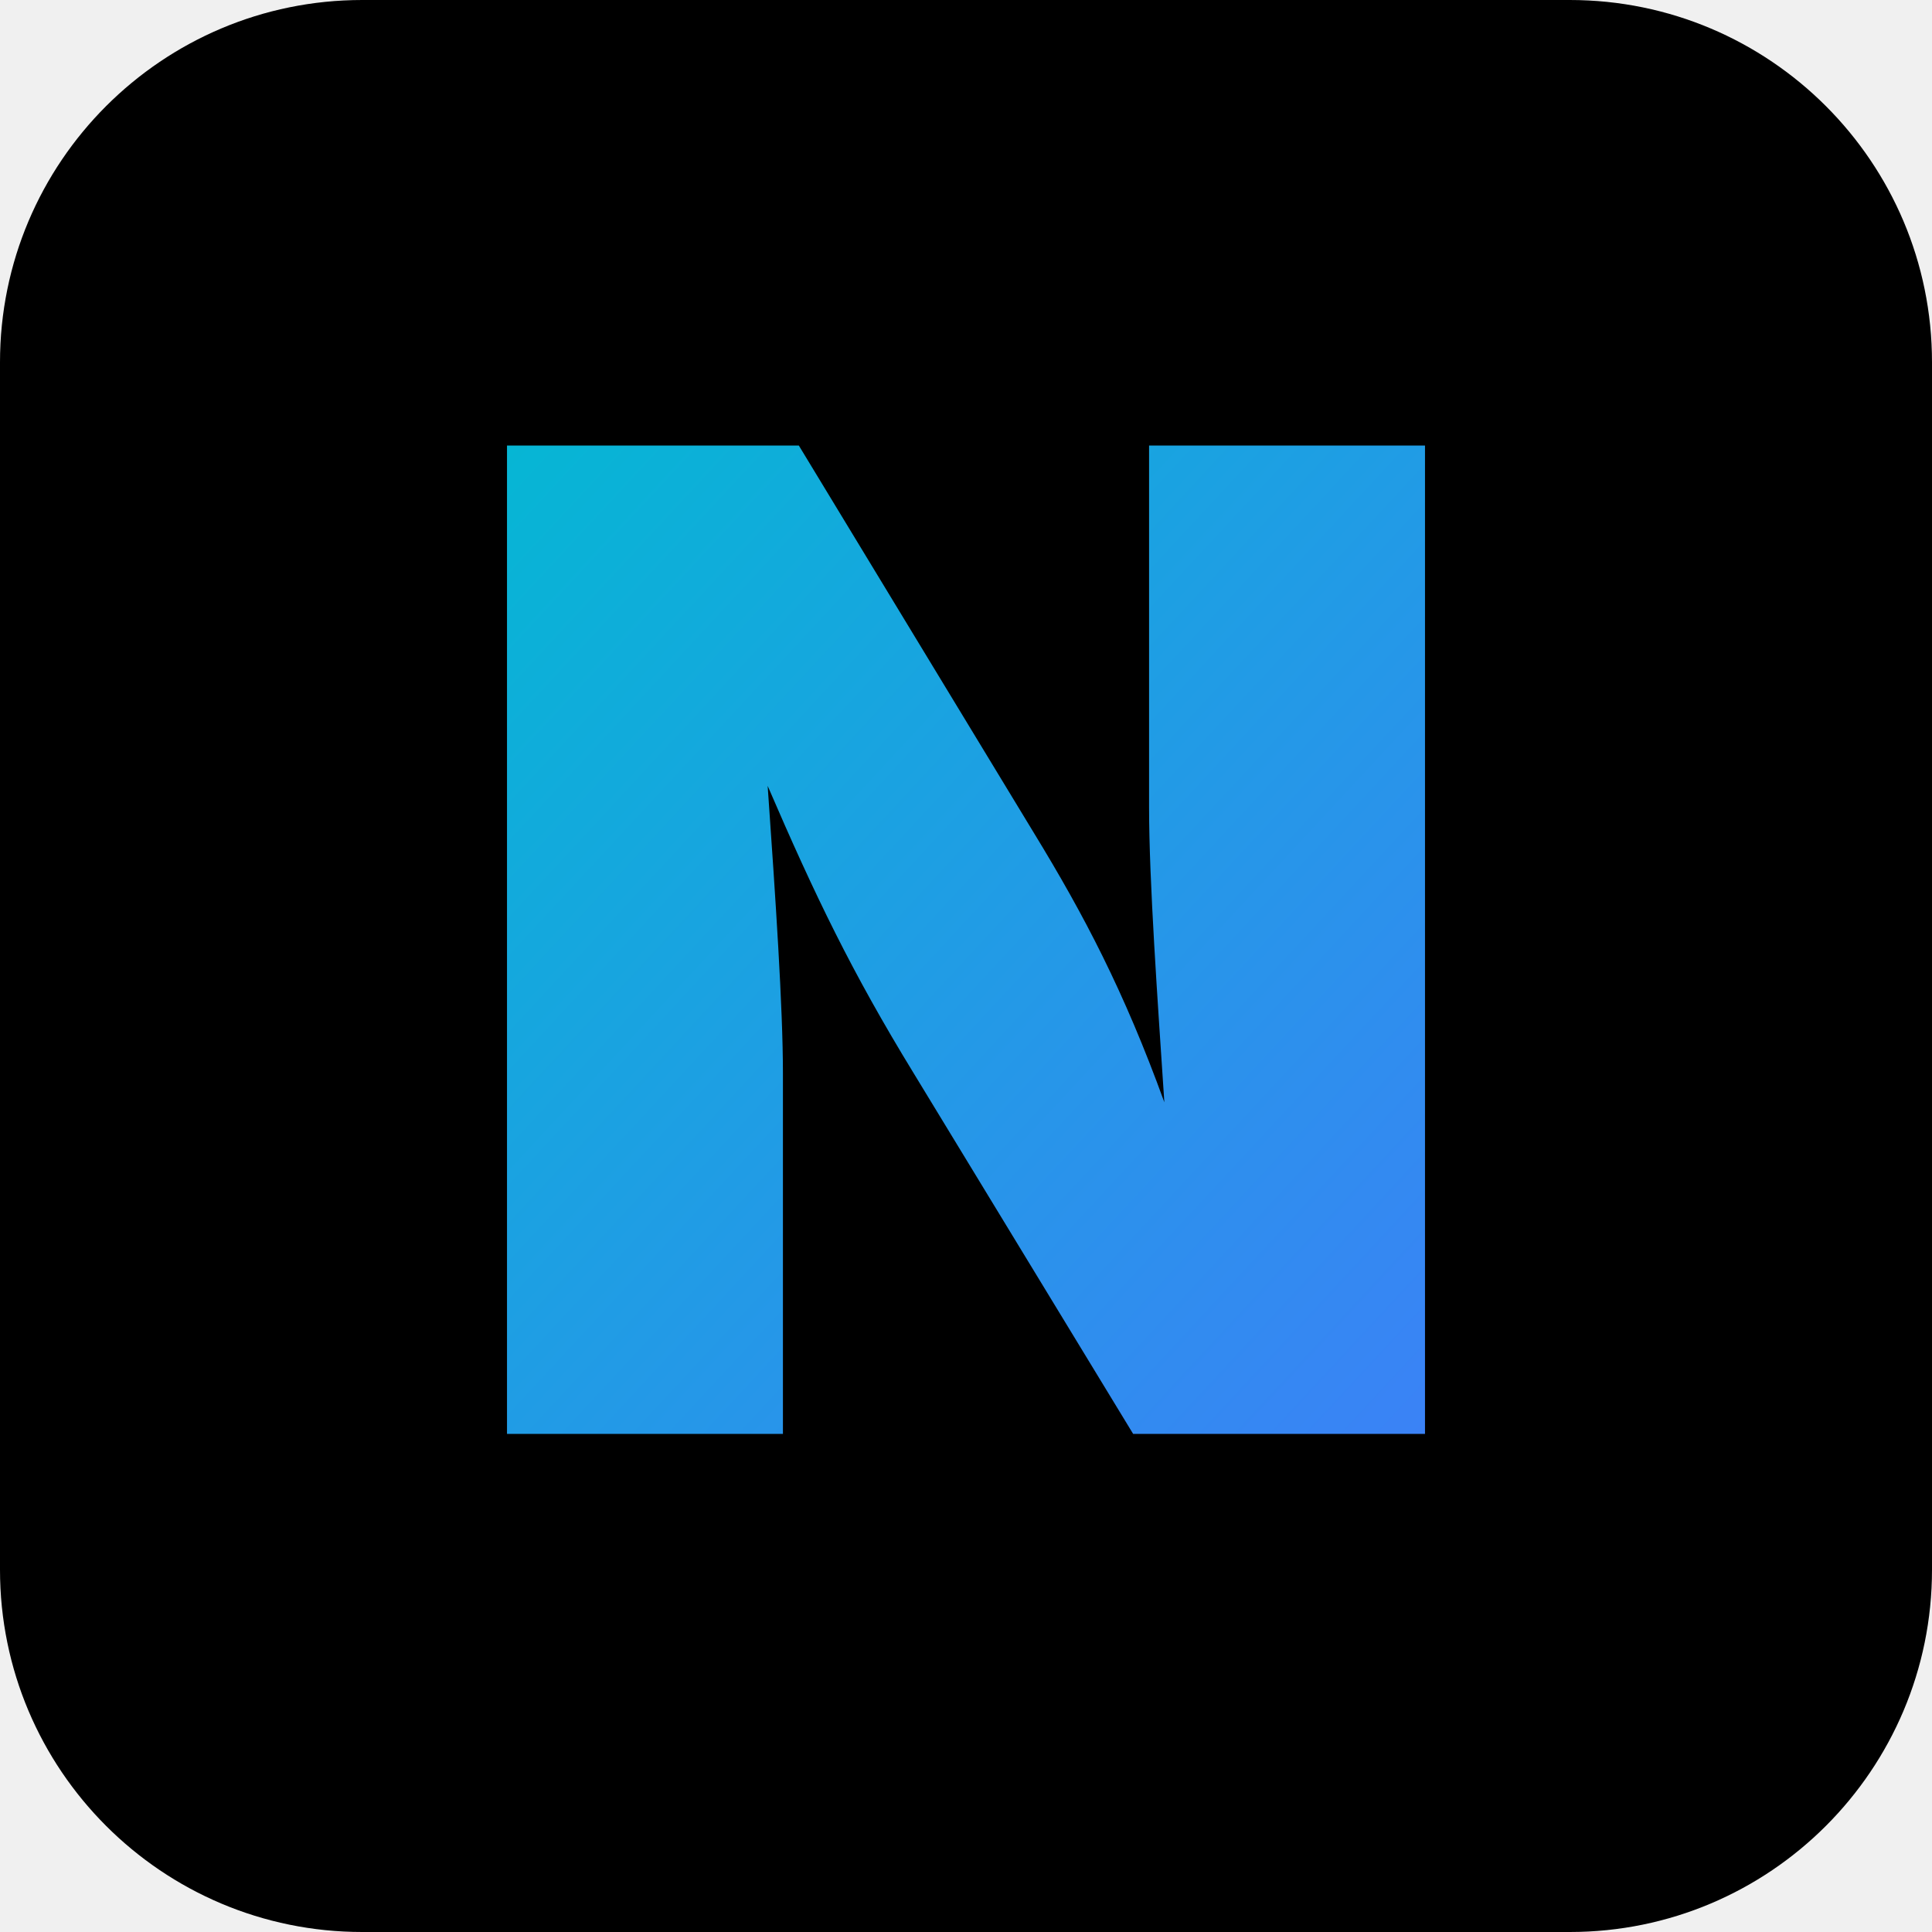
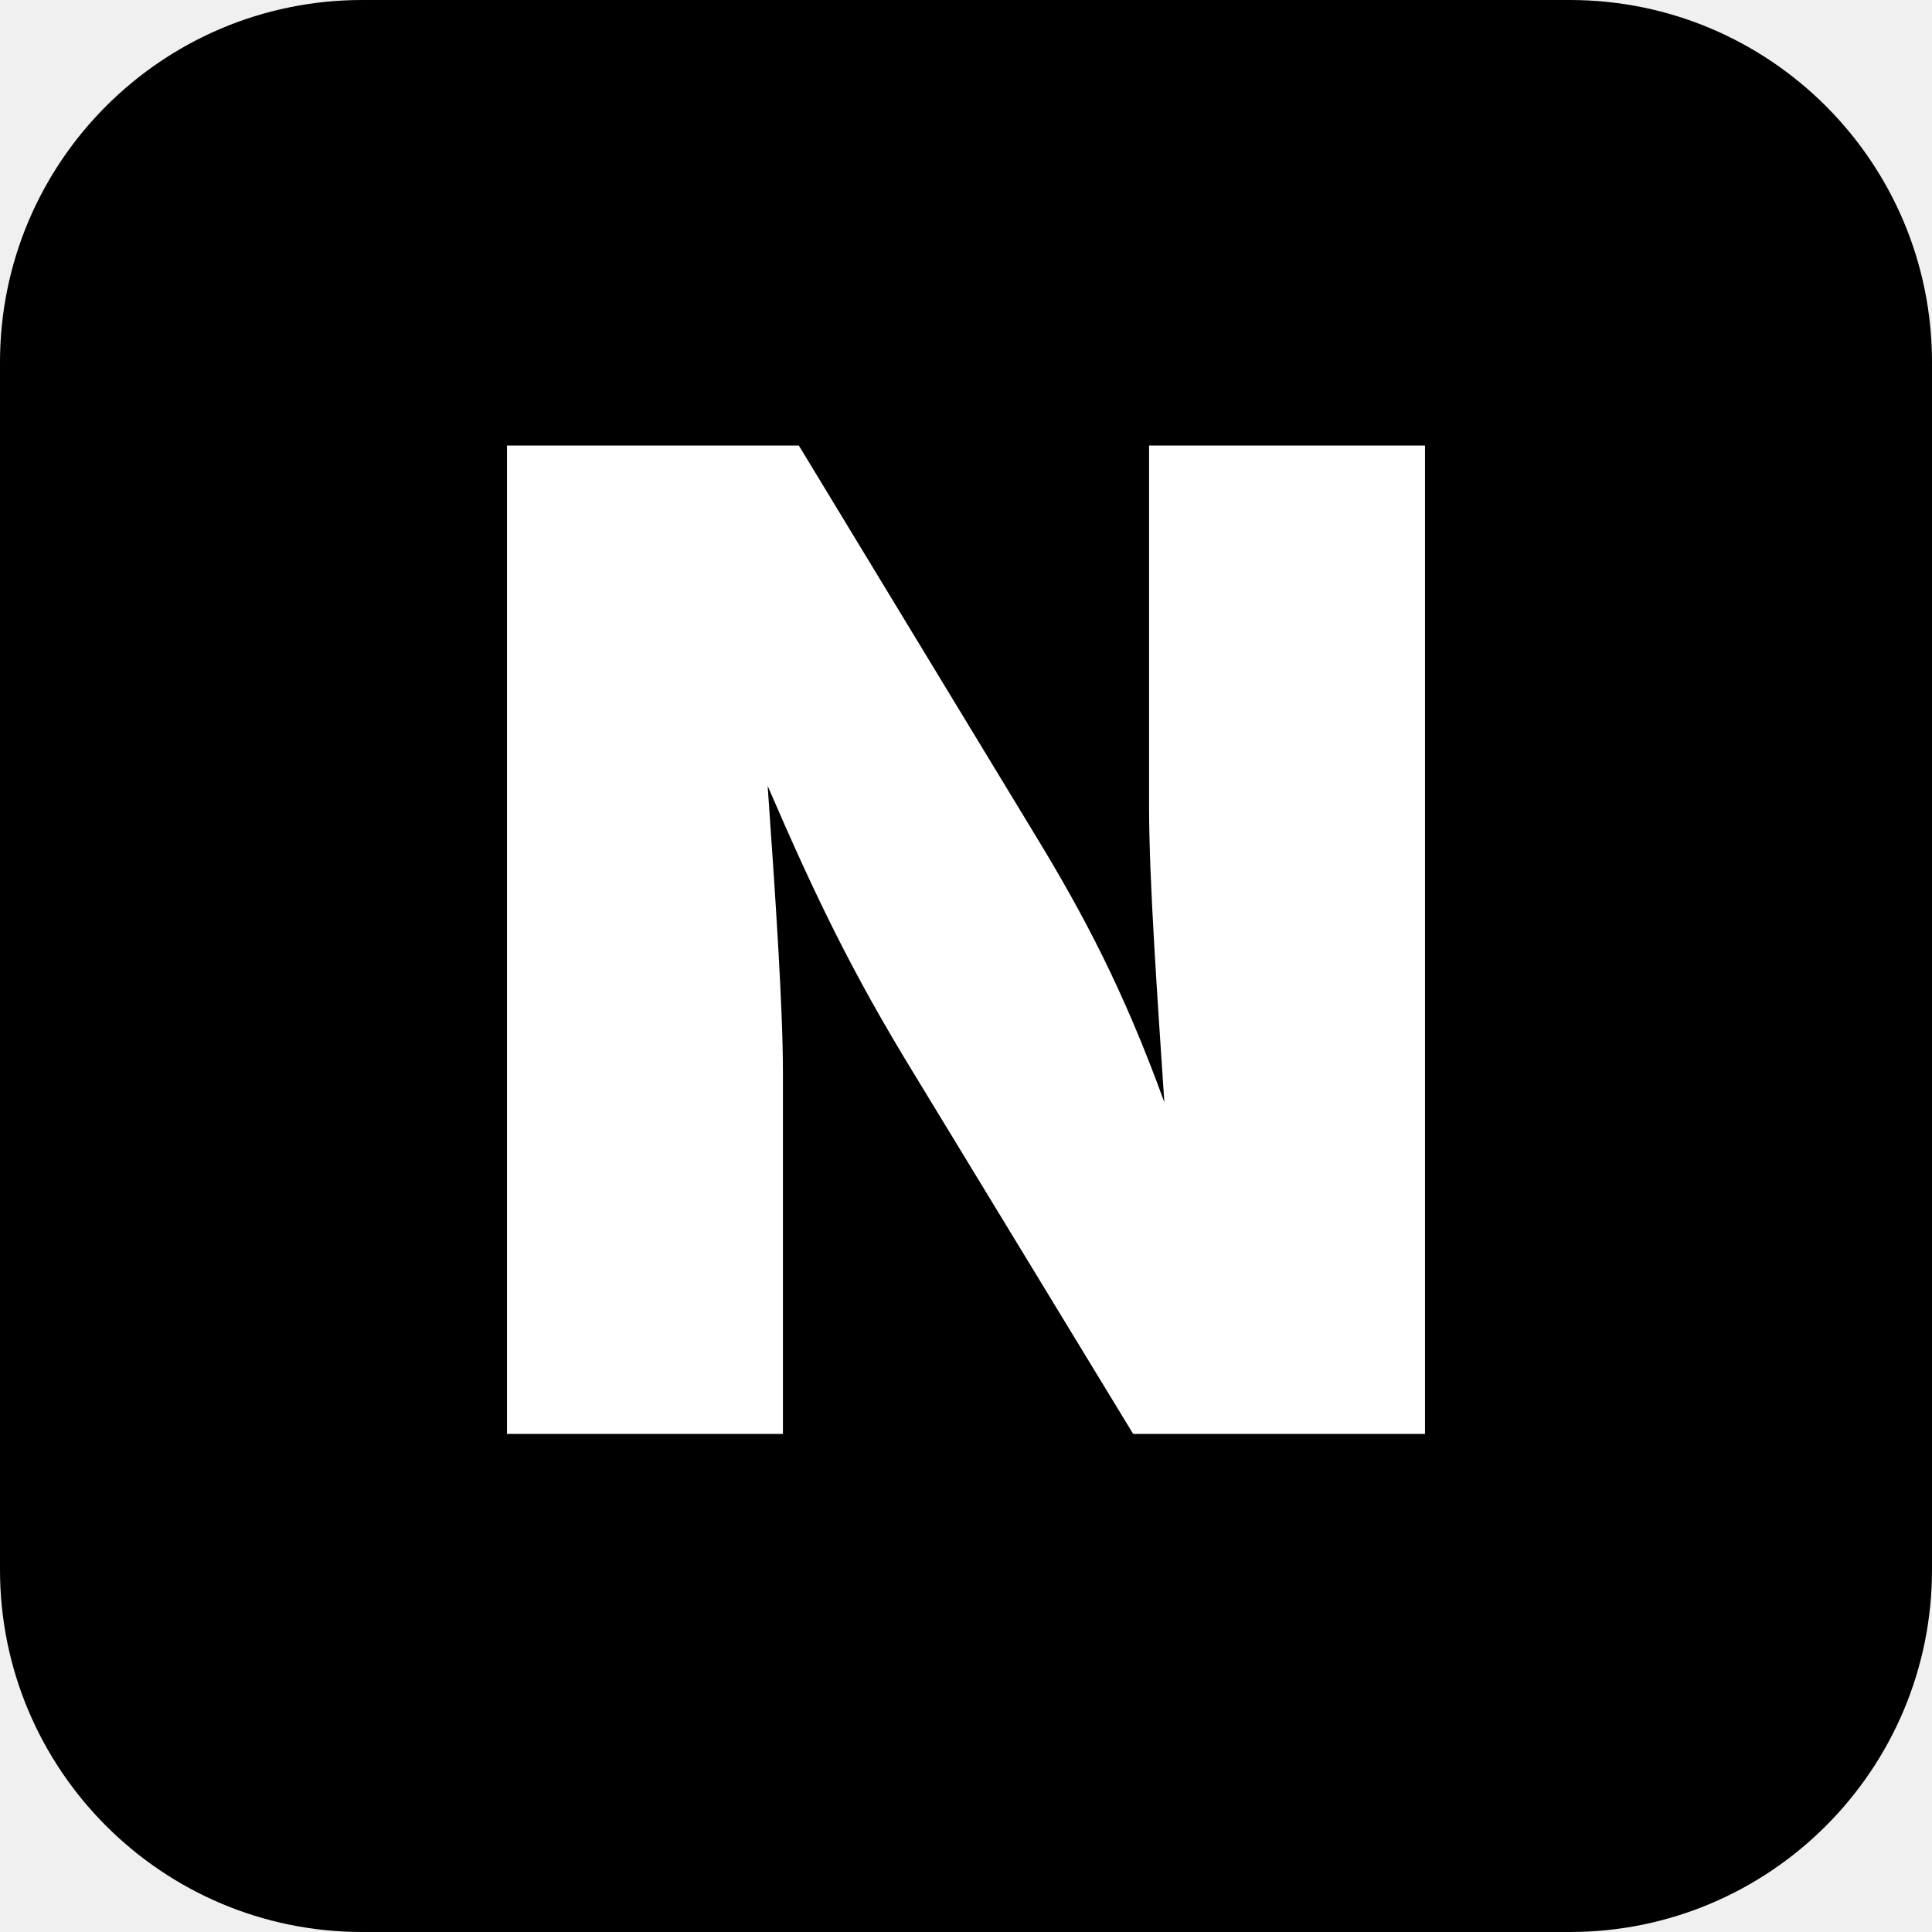
<svg xmlns="http://www.w3.org/2000/svg" viewBox="0 0 512 512" width="512" height="512">
-   <defs>
-     <linearGradient id="g" x1="0%" y1="0%" x2="100%" y2="100%">
-       <stop offset="0%" stop-color="#06b6d4" />
-       <stop offset="100%" stop-color="#3b82f6" />
-     </linearGradient>
-   </defs>
  <rect width="512" height="512" rx="96" fill="#000" />
-   <text x="256" y="380" text-anchor="middle" font-family="Inter,system-ui,sans-serif" font-weight="900" font-size="360" fill="url(#g)">N</text>
+   <text x="256" y="380" text-anchor="middle" font-family="Inter,system-ui,sans-serif" font-weight="900" font-size="360" fill="#ffffff">N</text>
</svg>
